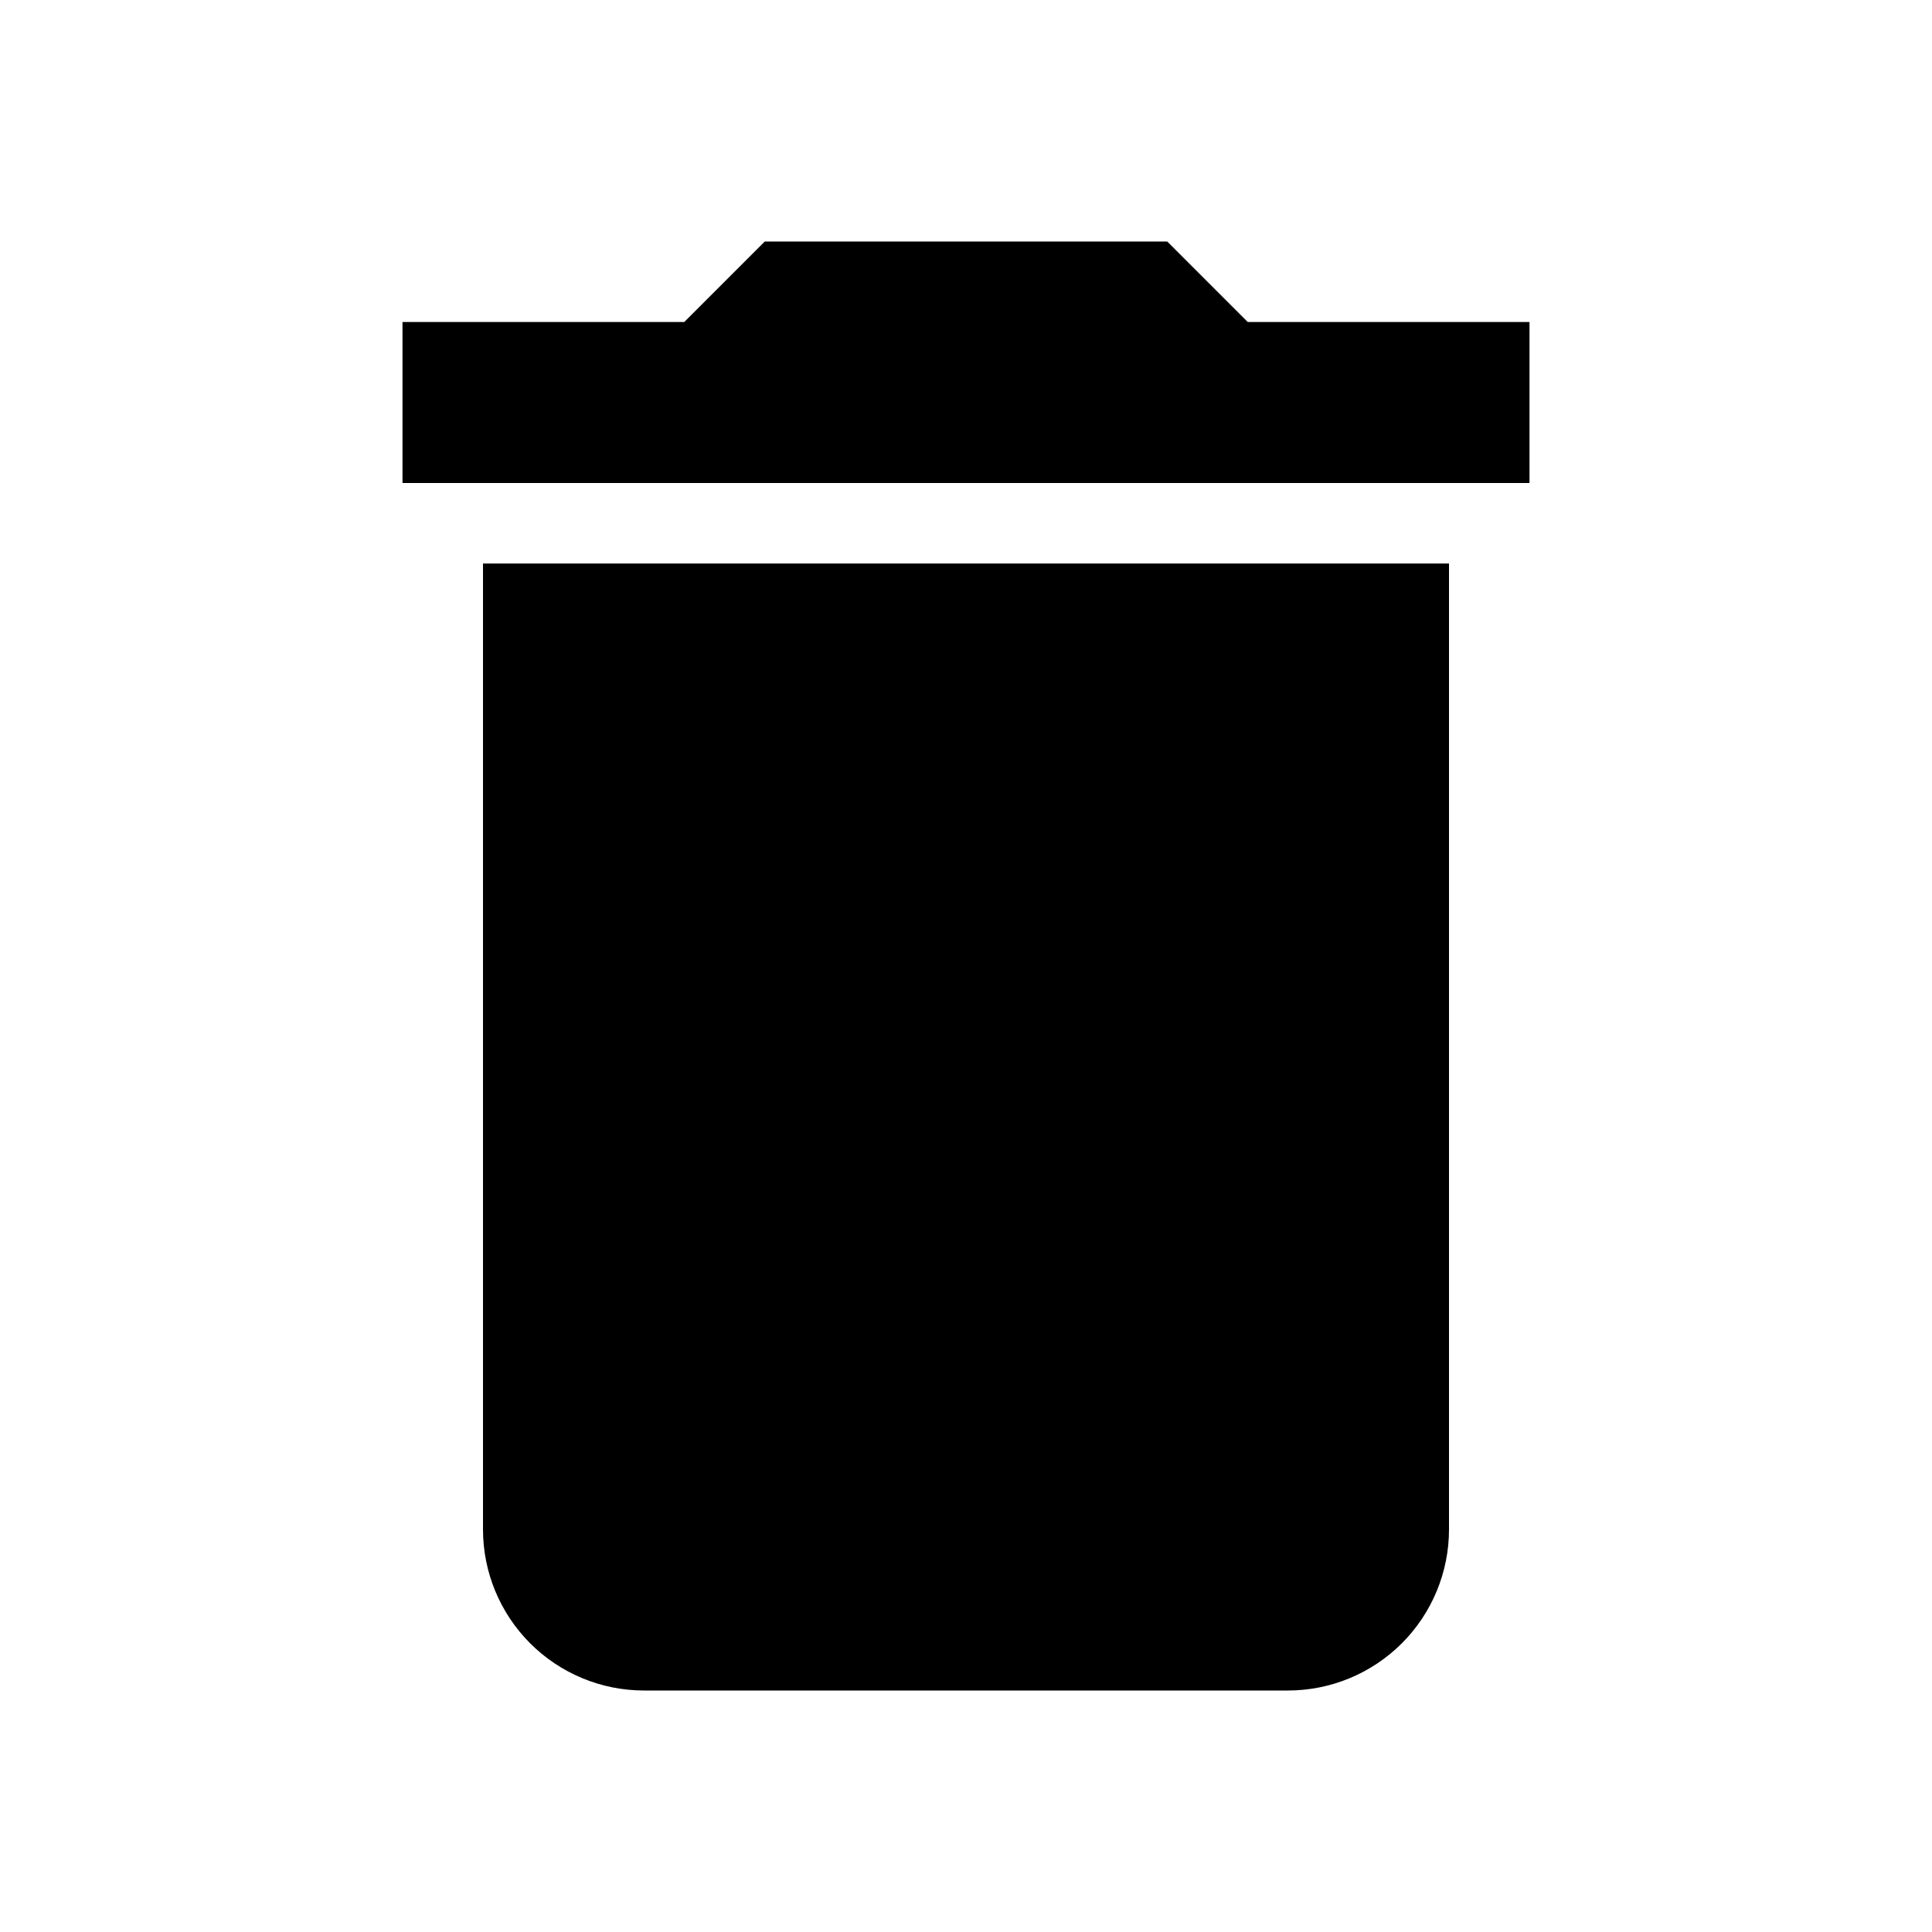
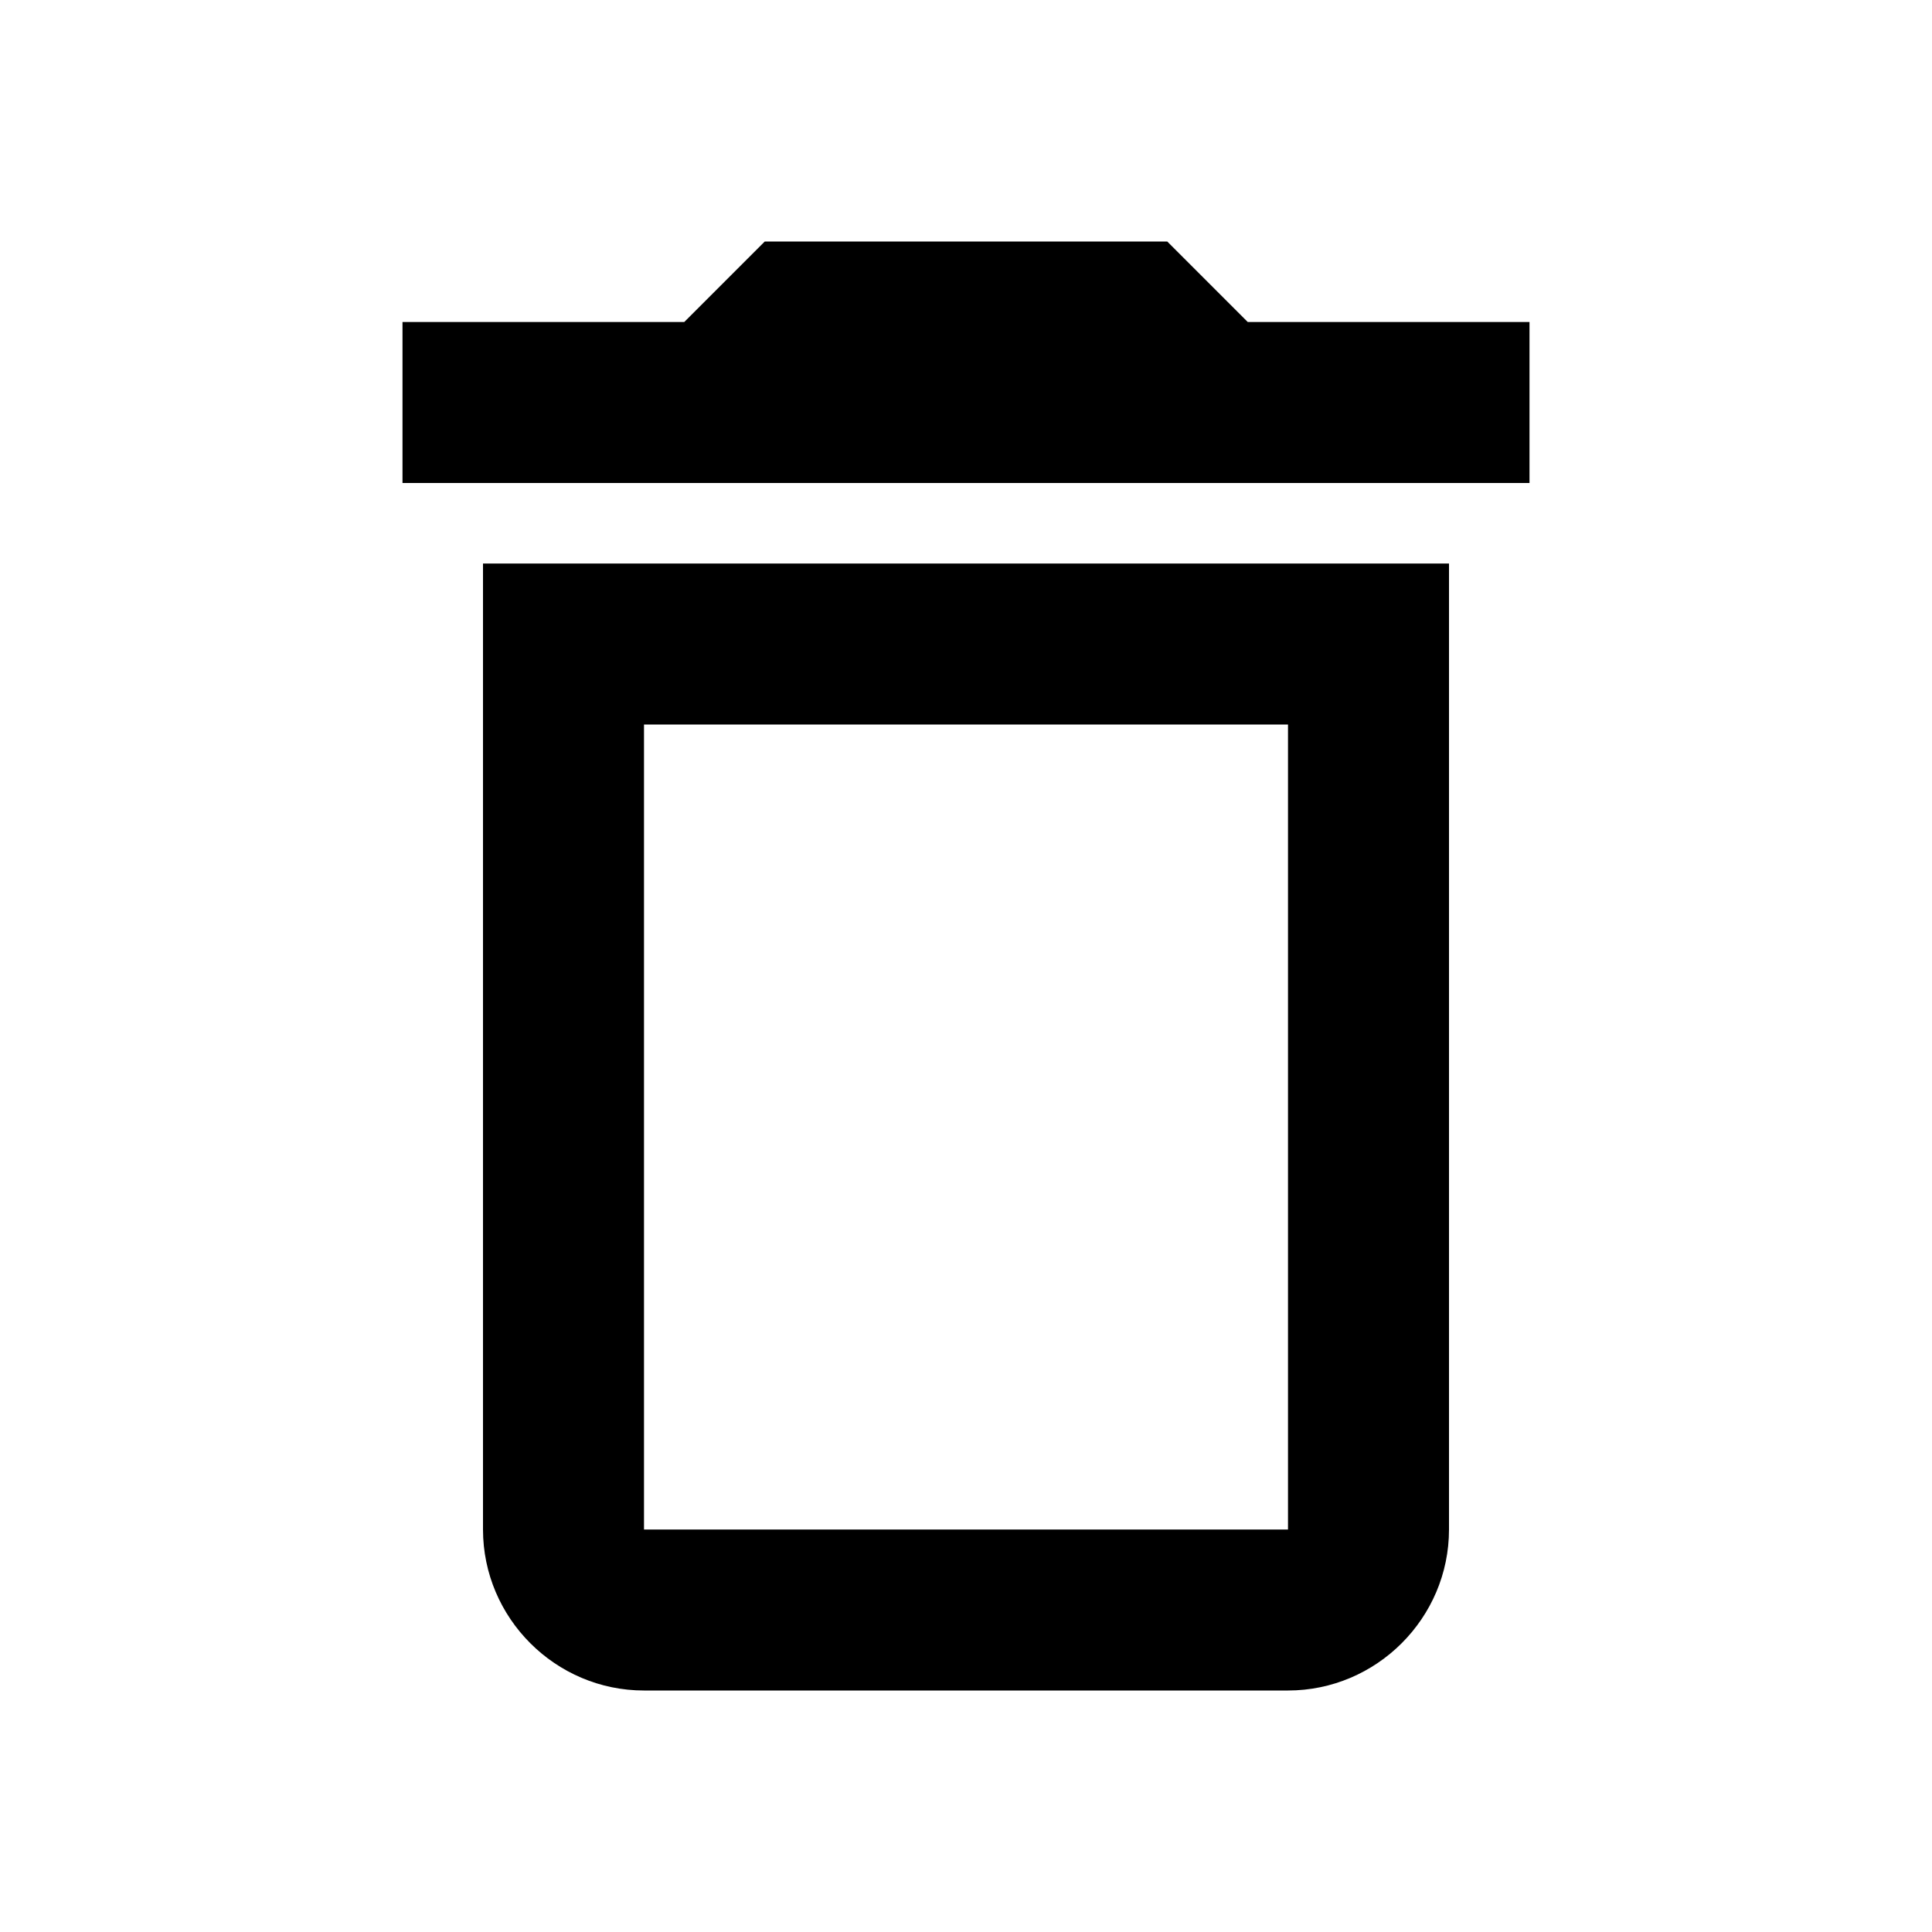
<svg xmlns="http://www.w3.org/2000/svg" width="24" height="24" viewBox="0 0 24 24" fill="none">
-   <path d="M19 4H15.5L14.5 3H9.5L8.5 4H5V6H19V4ZM6 19C6 19.53 6.211 20.039 6.586 20.414C6.961 20.789 7.47 21 8 21H16C16.53 21 17.039 20.789 17.414 20.414C17.789 20.039 18 19.53 18 19V7H6V19Z" fill="black" />
+   <path d="M6 19C6 20.1 6.9 21 8 21H16C17.1 21 18 20.1 18 19V7H6V19ZM8 9H16V19H8V9ZM15.5 4L14.5 3H9.5L8.5 4H5V6H19V4H15.5Z" fill="black" />
</svg>
